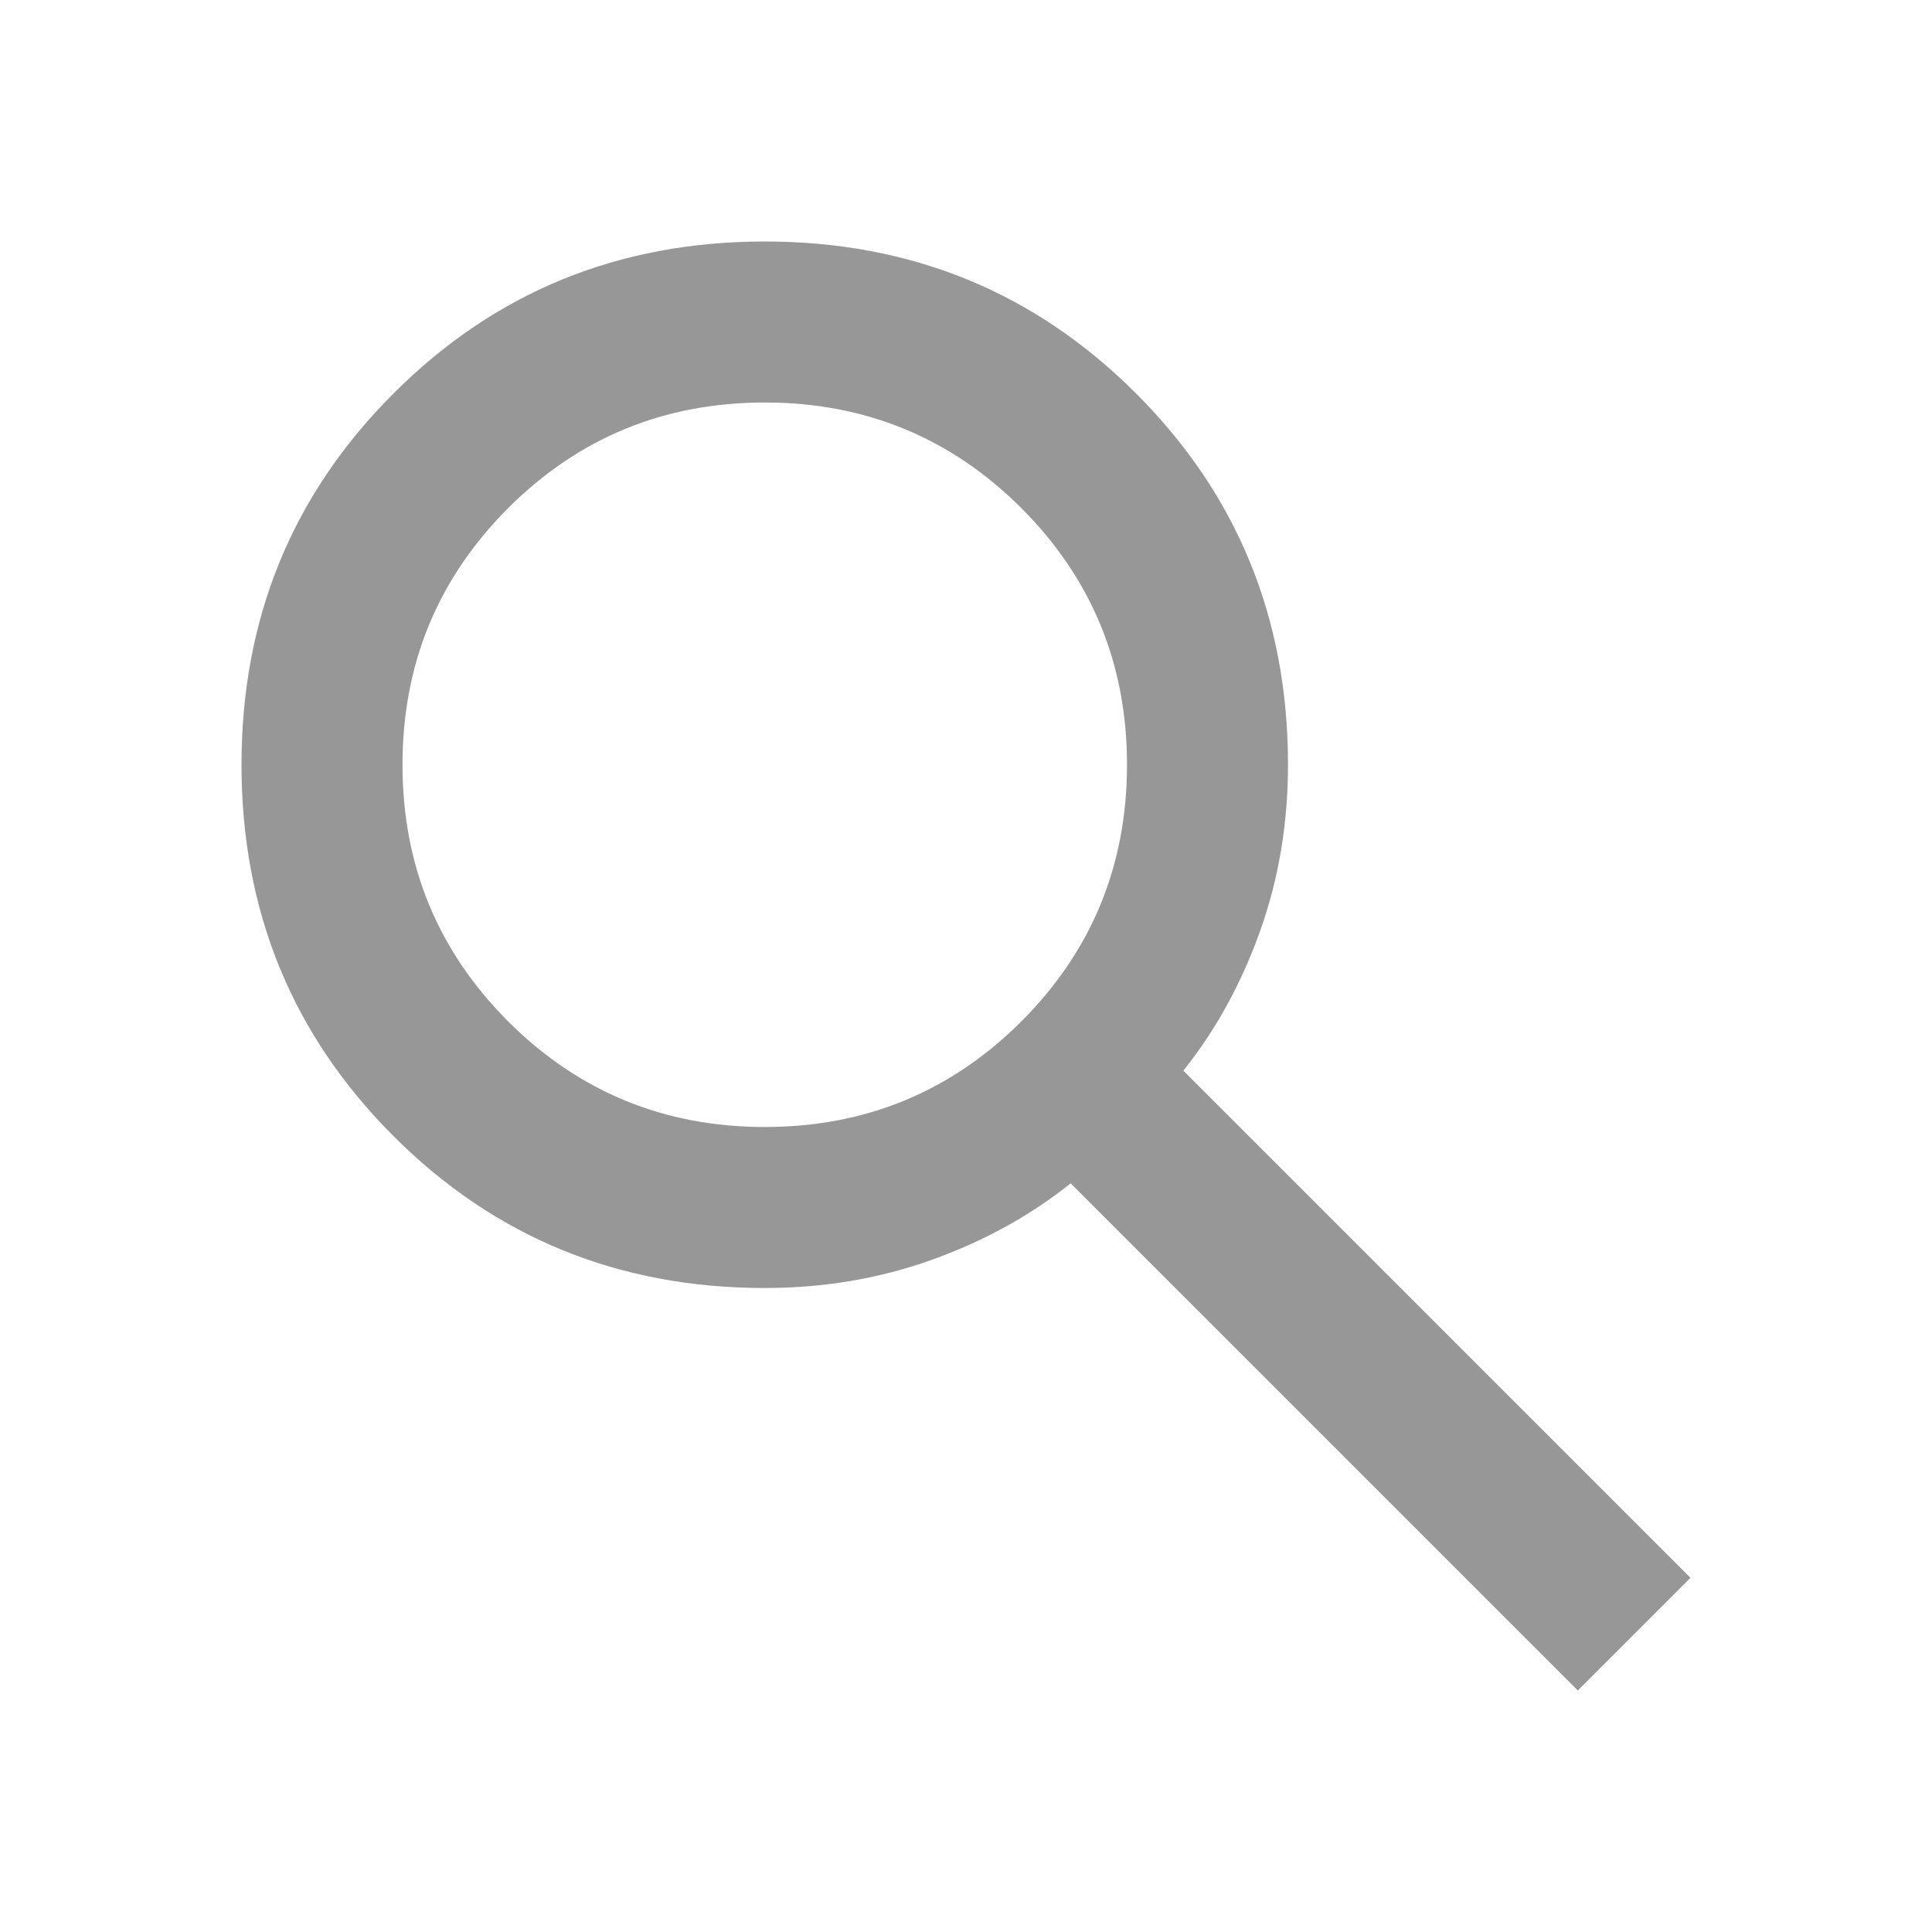
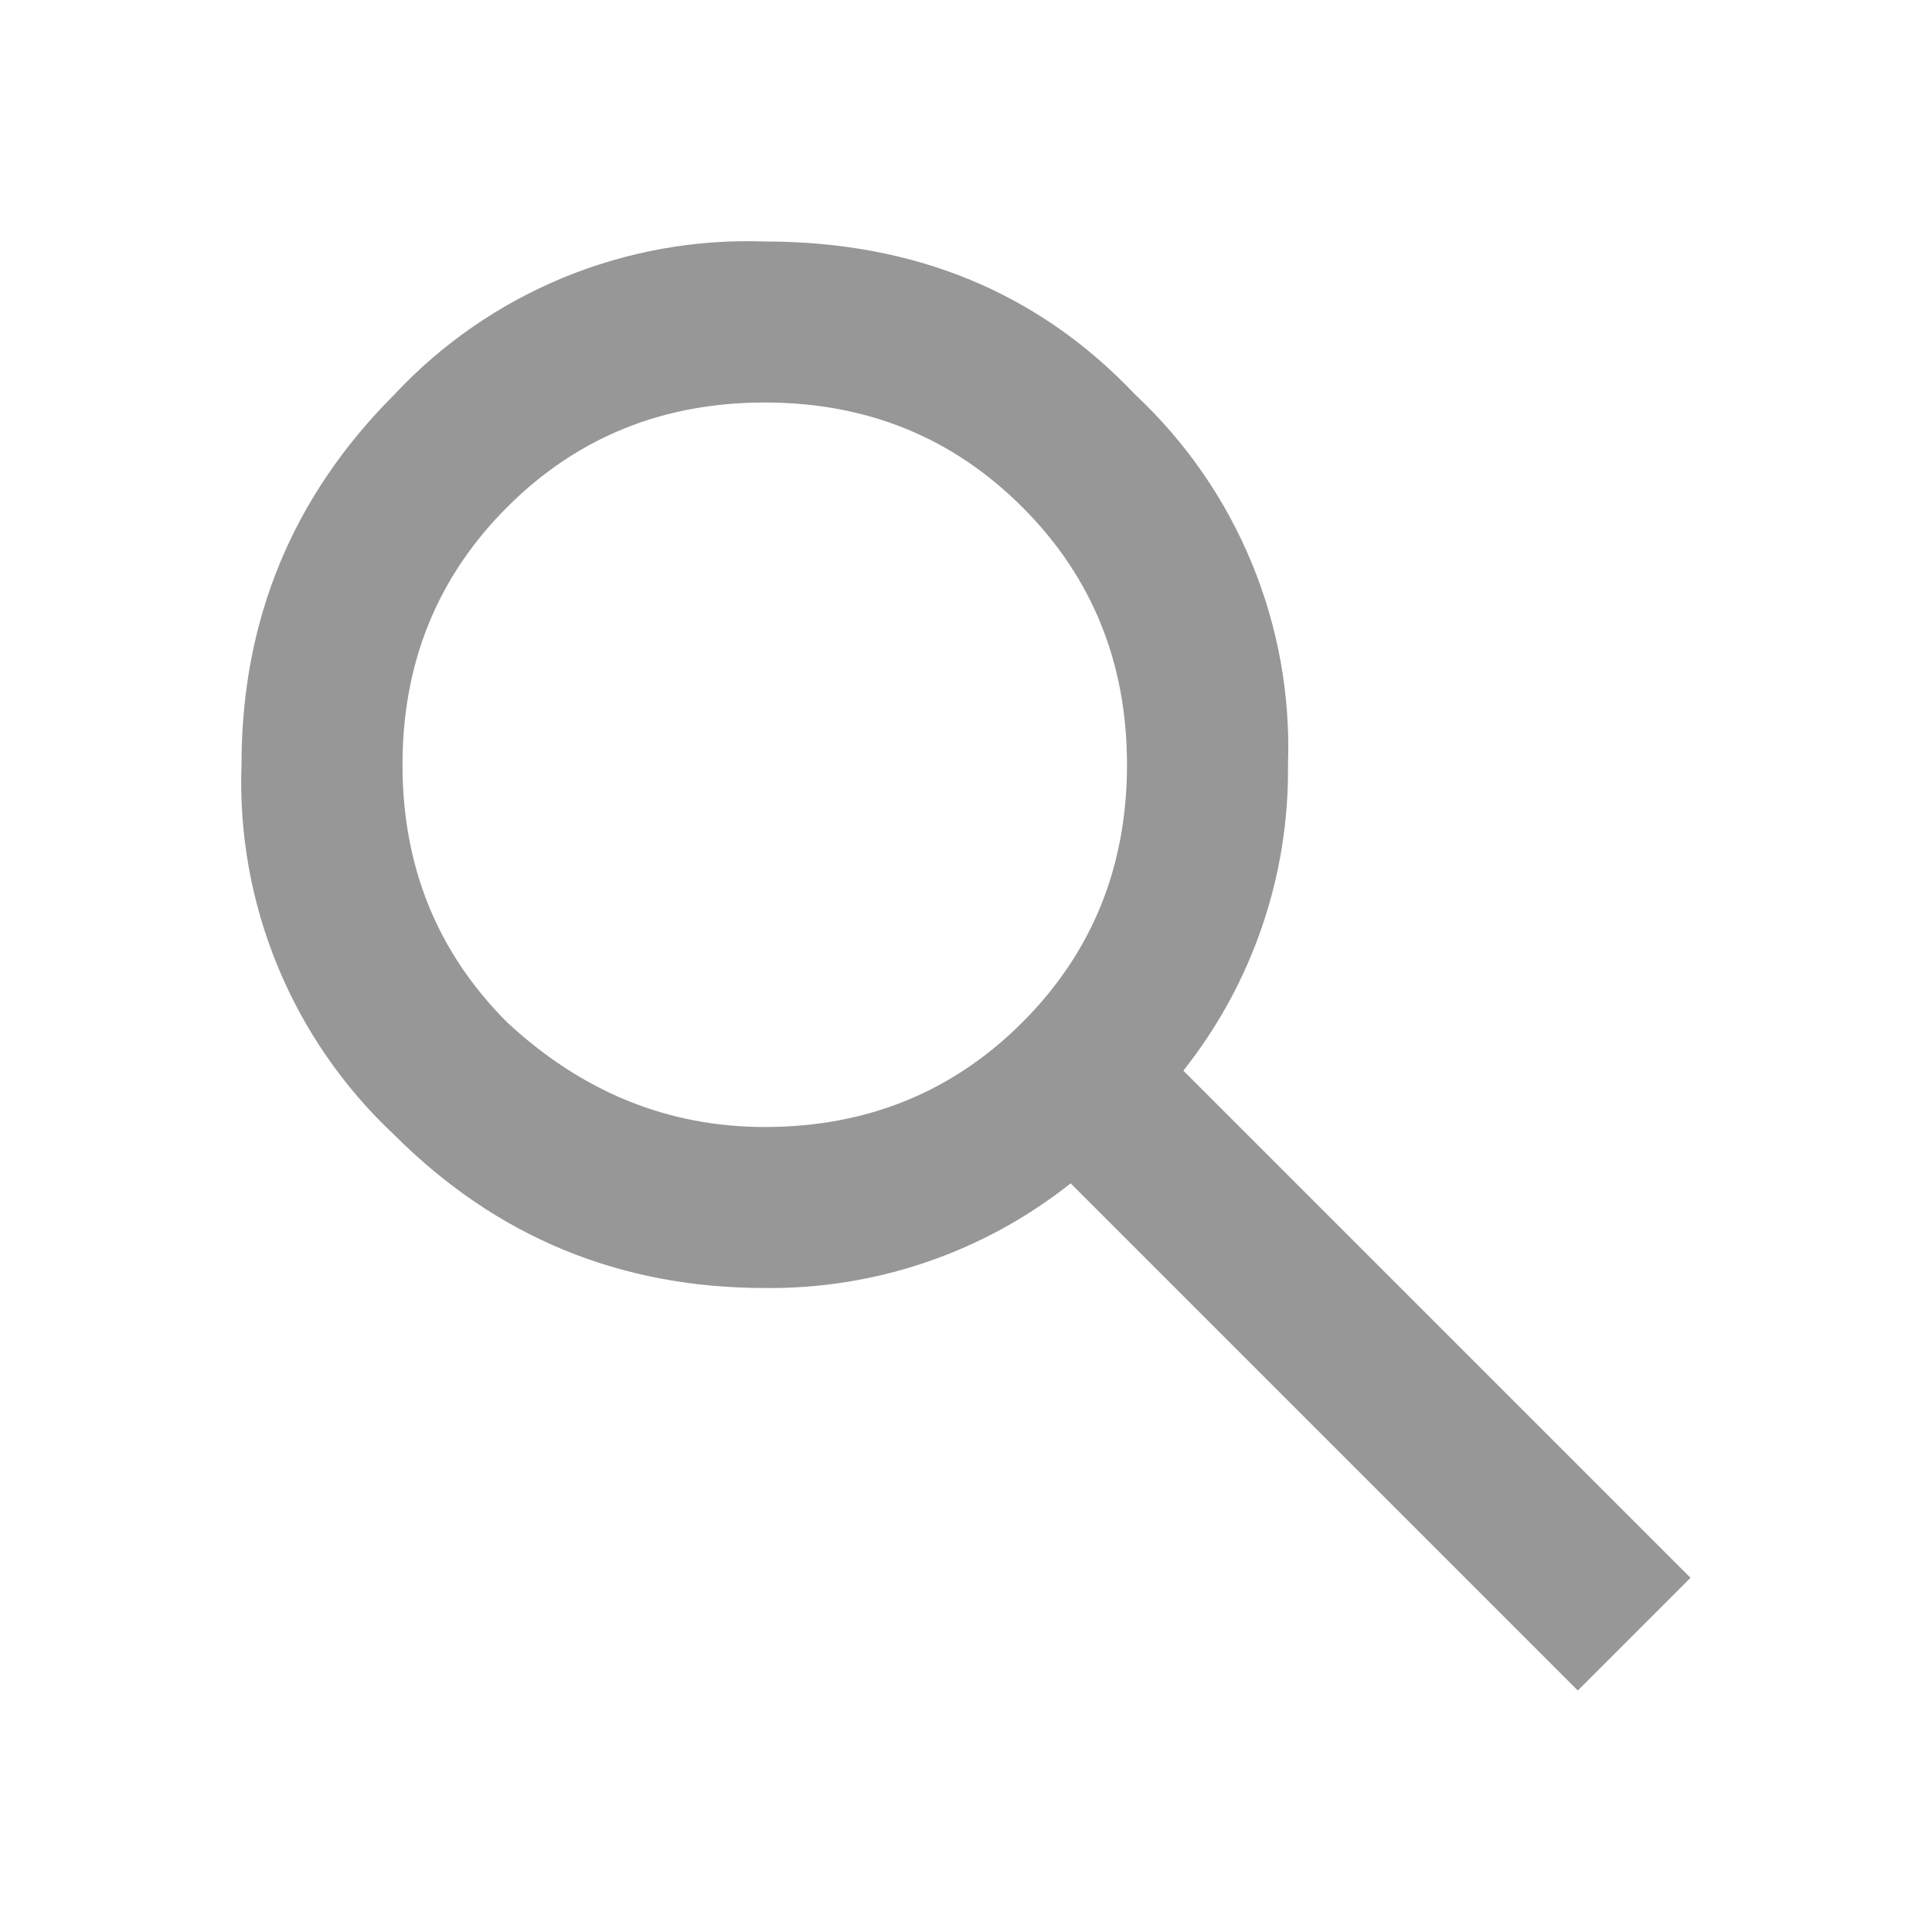
<svg xmlns="http://www.w3.org/2000/svg" width="20" height="20" viewBox="0 0 24 24" fill="none">
-   <path d="M19.6 21L13.3 14.7C12.8 15.1 12.225 15.417 11.575 15.65C10.925 15.883 10.233 16 9.5 16C7.683 16 6.146 15.371 4.888 14.113C3.629 12.854 3 11.317 3 9.5C3 7.683 3.629 6.146 4.888 4.888C6.146 3.629 7.683 3 9.5 3C11.317 3 12.854 3.629 14.113 4.888C15.371 6.146 16 7.683 16 9.5C16 10.233 15.883 10.925 15.65 11.575C15.417 12.225 15.1 12.8 14.7 13.3L21 19.6L19.6 21ZM9.5 14C10.75 14 11.812 13.562 12.688 12.688C13.562 11.812 14 10.75 14 9.5C14 8.25 13.562 7.188 12.688 6.312C11.812 5.438 10.75 5 9.5 5C8.25 5 7.188 5.438 6.312 6.312C5.438 7.188 5 8.25 5 9.5C5 10.75 5.438 11.812 6.312 12.688C7.188 13.562 8.25 14 9.5 14Z" fill="#979797" />
+   <path d="m19.6 21-6.3-6.3A6 6 0 0 1 9.5 16q-2.7 0-4.6-1.9A6 6 0 0 1 3 9.5q0-2.7 1.9-4.6A6 6 0 0 1 9.5 3q2.8 0 4.6 1.9A6 6 0 0 1 16 9.5a6 6 0 0 1-1.3 3.8l6.3 6.3zM9.5 14q1.9 0 3.2-1.3T14 9.5t-1.3-3.2T9.5 5 6.3 6.3 5 9.5t1.3 3.2Q7.7 14 9.5 14" fill="#979797" />
</svg>
